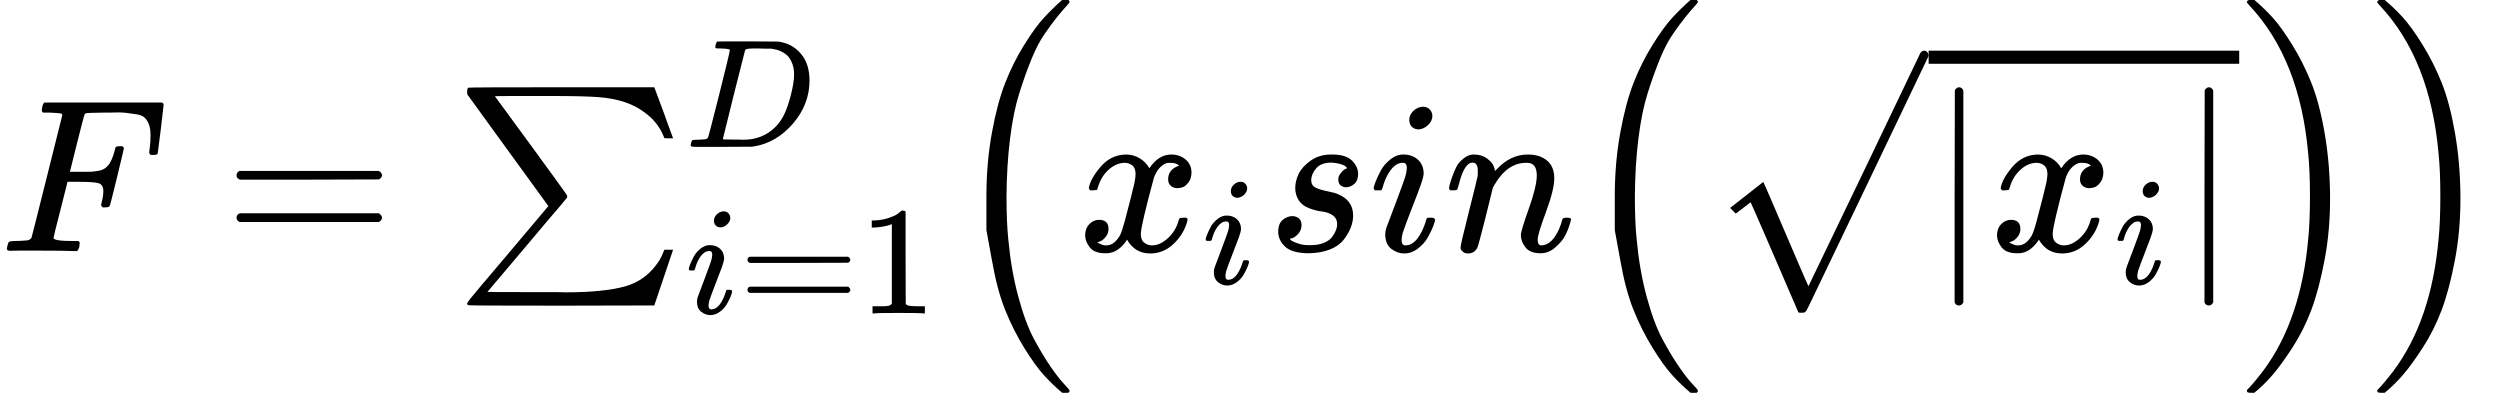
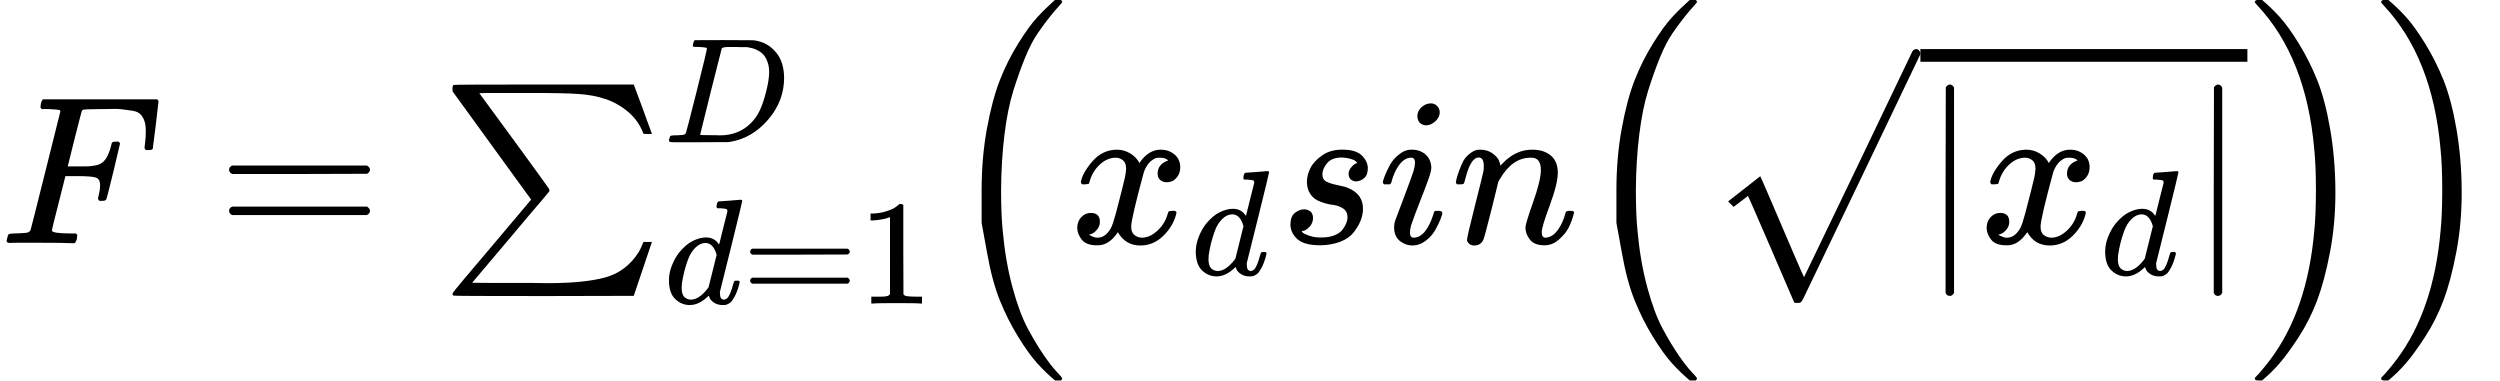
- <svg xmlns="http://www.w3.org/2000/svg" xmlns:xlink="http://www.w3.org/1999/xlink" width="25.896ex" height="4.07ex" viewBox="0 -1149.5 11446.1 1799" aria-hidden="true" style="">
+ <svg xmlns="http://www.w3.org/2000/svg" xmlns:xlink="http://www.w3.org/1999/xlink" width="26.736ex" height="4.07ex" viewBox="0 -1149.5 11817.3 1799" aria-hidden="true" style="">
  <defs>
-     <path id="MJX-566-TEX-I-1D439" d="M48 1Q31 1 31 11Q31 13 34 25Q38 41 42 43T65 46Q92 46 125 49Q139 52 144 61Q146 66 215 342T285 622Q285 629 281 629Q273 632 228 634H197Q191 640 191 642T193 659Q197 676 203 680H742Q749 676 749 669Q749 664 736 557T722 447Q720 440 702 440H690Q683 445 683 453Q683 454 686 477T689 530Q689 560 682 579T663 610T626 626T575 633T503 634H480Q398 633 393 631Q388 629 386 623Q385 622 352 492L320 363H375Q378 363 398 363T426 364T448 367T472 374T489 386Q502 398 511 419T524 457T529 475Q532 480 548 480H560Q567 475 567 470Q567 467 536 339T502 207Q500 200 482 200H470Q463 206 463 212Q463 215 468 234T473 274Q473 303 453 310T364 317H309L277 190Q245 66 245 60Q245 46 334 46H359Q365 40 365 39T363 19Q359 6 353 0H336Q295 2 185 2Q120 2 86 2T48 1Z" />
-     <path id="MJX-566-TEX-N-3D" d="M56 347Q56 360 70 367H707Q722 359 722 347Q722 336 708 328L390 327H72Q56 332 56 347ZM56 153Q56 168 72 173H708Q722 163 722 153Q722 140 707 133H70Q56 140 56 153Z" />
-     <path id="MJX-566-TEX-SO-2211" d="M61 748Q64 750 489 750H913L954 640Q965 609 976 579T993 533T999 516H979L959 517Q936 579 886 621T777 682Q724 700 655 705T436 710H319Q183 710 183 709Q186 706 348 484T511 259Q517 250 513 244L490 216Q466 188 420 134T330 27L149 -187Q149 -188 362 -188Q388 -188 436 -188T506 -189Q679 -189 778 -162T936 -43Q946 -27 959 6H999L913 -249L489 -250Q65 -250 62 -248Q56 -246 56 -239Q56 -234 118 -161Q186 -81 245 -11L428 206Q428 207 242 462L57 717L56 728Q56 744 61 748Z" />
-     <path id="MJX-566-TEX-I-1D437" d="M287 628Q287 635 230 637Q207 637 200 638T193 647Q193 655 197 667T204 682Q206 683 403 683Q570 682 590 682T630 676Q702 659 752 597T803 431Q803 275 696 151T444 3L430 1L236 0H125H72Q48 0 41 2T33 11Q33 13 36 25Q40 41 44 43T67 46Q94 46 127 49Q141 52 146 61Q149 65 218 339T287 628ZM703 469Q703 507 692 537T666 584T629 613T590 629T555 636Q553 636 541 636T512 636T479 637H436Q392 637 386 627Q384 623 313 339T242 52Q242 48 253 48T330 47Q335 47 349 47T373 46Q499 46 581 128Q617 164 640 212T683 339T703 469Z" />
-     <path id="MJX-566-TEX-I-1D456" d="M184 600Q184 624 203 642T247 661Q265 661 277 649T290 619Q290 596 270 577T226 557Q211 557 198 567T184 600ZM21 287Q21 295 30 318T54 369T98 420T158 442Q197 442 223 419T250 357Q250 340 236 301T196 196T154 83Q149 61 149 51Q149 26 166 26Q175 26 185 29T208 43T235 78T260 137Q263 149 265 151T282 153Q302 153 302 143Q302 135 293 112T268 61T223 11T161 -11Q129 -11 102 10T74 74Q74 91 79 106T122 220Q160 321 166 341T173 380Q173 404 156 404H154Q124 404 99 371T61 287Q60 286 59 284T58 281T56 279T53 278T49 278T41 278H27Q21 284 21 287Z" />
-     <path id="MJX-566-TEX-N-31" d="M213 578L200 573Q186 568 160 563T102 556H83V602H102Q149 604 189 617T245 641T273 663Q275 666 285 666Q294 666 302 660V361L303 61Q310 54 315 52T339 48T401 46H427V0H416Q395 3 257 3Q121 3 100 0H88V46H114Q136 46 152 46T177 47T193 50T201 52T207 57T213 61V578Z" />
-     <path id="MJX-566-TEX-LO-28" d="M180 96T180 250T205 541T266 770T353 944T444 1069T527 1150H555Q561 1144 561 1141Q561 1137 545 1120T504 1072T447 995T386 878T330 721T288 513T272 251Q272 133 280 56Q293 -87 326 -209T399 -405T475 -531T536 -609T561 -640Q561 -643 555 -649H527Q483 -612 443 -568T353 -443T266 -270T205 -41Z" />
-     <path id="MJX-566-TEX-I-1D465" d="M52 289Q59 331 106 386T222 442Q257 442 286 424T329 379Q371 442 430 442Q467 442 494 420T522 361Q522 332 508 314T481 292T458 288Q439 288 427 299T415 328Q415 374 465 391Q454 404 425 404Q412 404 406 402Q368 386 350 336Q290 115 290 78Q290 50 306 38T341 26Q378 26 414 59T463 140Q466 150 469 151T485 153H489Q504 153 504 145Q504 144 502 134Q486 77 440 33T333 -11Q263 -11 227 52Q186 -10 133 -10H127Q78 -10 57 16T35 71Q35 103 54 123T99 143Q142 143 142 101Q142 81 130 66T107 46T94 41L91 40Q91 39 97 36T113 29T132 26Q168 26 194 71Q203 87 217 139T245 247T261 313Q266 340 266 352Q266 380 251 392T217 404Q177 404 142 372T93 290Q91 281 88 280T72 278H58Q52 284 52 289Z" />
-     <path id="MJX-566-TEX-I-1D460" d="M131 289Q131 321 147 354T203 415T300 442Q362 442 390 415T419 355Q419 323 402 308T364 292Q351 292 340 300T328 326Q328 342 337 354T354 372T367 378Q368 378 368 379Q368 382 361 388T336 399T297 405Q249 405 227 379T204 326Q204 301 223 291T278 274T330 259Q396 230 396 163Q396 135 385 107T352 51T289 7T195 -10Q118 -10 86 19T53 87Q53 126 74 143T118 160Q133 160 146 151T160 120Q160 94 142 76T111 58Q109 57 108 57T107 55Q108 52 115 47T146 34T201 27Q237 27 263 38T301 66T318 97T323 122Q323 150 302 164T254 181T195 196T148 231Q131 256 131 289Z" />
-     <path id="MJX-566-TEX-I-1D45B" d="M21 287Q22 293 24 303T36 341T56 388T89 425T135 442Q171 442 195 424T225 390T231 369Q231 367 232 367L243 378Q304 442 382 442Q436 442 469 415T503 336T465 179T427 52Q427 26 444 26Q450 26 453 27Q482 32 505 65T540 145Q542 153 560 153Q580 153 580 145Q580 144 576 130Q568 101 554 73T508 17T439 -10Q392 -10 371 17T350 73Q350 92 386 193T423 345Q423 404 379 404H374Q288 404 229 303L222 291L189 157Q156 26 151 16Q138 -11 108 -11Q95 -11 87 -5T76 7T74 17Q74 30 112 180T152 343Q153 348 153 366Q153 405 129 405Q91 405 66 305Q60 285 60 284Q58 278 41 278H27Q21 284 21 287Z" />
-     <path id="MJX-566-TEX-SO-221A" d="M263 249Q264 249 315 130T417 -108T470 -228L725 302Q981 837 982 839Q989 850 1001 850Q1008 850 1013 844T1020 832V826L741 243Q645 43 540 -176Q479 -303 469 -324T453 -348Q449 -350 436 -350L424 -349L315 -96Q206 156 205 156L171 130Q138 104 137 104L111 130L263 249Z" />
-     <path id="MJX-566-TEX-N-7C" d="M139 -249H137Q125 -249 119 -235V251L120 737Q130 750 139 750Q152 750 159 735V-235Q151 -249 141 -249H139Z" />
-     <path id="MJX-566-TEX-LO-29" d="M35 1138Q35 1150 51 1150H56H69Q113 1113 153 1069T243 944T330 771T391 541T416 250T391 -40T330 -270T243 -443T152 -568T69 -649H56Q43 -649 39 -647T35 -637Q65 -607 110 -548Q283 -316 316 56Q324 133 324 251Q324 368 316 445Q278 877 48 1123Q36 1137 35 1138Z" />
+     <path id="MJX-853-TEX-I-1D439" d="M48 1Q31 1 31 11Q31 13 34 25Q38 41 42 43T65 46Q92 46 125 49Q139 52 144 61Q146 66 215 342T285 622Q285 629 281 629Q273 632 228 634H197Q191 640 191 642T193 659Q197 676 203 680H742Q749 676 749 669Q749 664 736 557T722 447Q720 440 702 440H690Q683 445 683 453Q683 454 686 477T689 530Q689 560 682 579T663 610T626 626T575 633T503 634H480Q398 633 393 631Q388 629 386 623Q385 622 352 492L320 363H375Q378 363 398 363T426 364T448 367T472 374T489 386Q502 398 511 419T524 457T529 475Q532 480 548 480H560Q567 475 567 470Q567 467 536 339T502 207Q500 200 482 200H470Q463 206 463 212Q463 215 468 234T473 274Q473 303 453 310T364 317H309L277 190Q245 66 245 60Q245 46 334 46H359Q365 40 365 39T363 19Q359 6 353 0H336Q295 2 185 2Q120 2 86 2T48 1Z" />
+     <path id="MJX-853-TEX-N-3D" d="M56 347Q56 360 70 367H707Q722 359 722 347Q722 336 708 328L390 327H72Q56 332 56 347ZM56 153Q56 168 72 173H708Q722 163 722 153Q722 140 707 133H70Q56 140 56 153Z" />
+     <path id="MJX-853-TEX-SO-2211" d="M61 748Q64 750 489 750H913L954 640Q965 609 976 579T993 533T999 516H979L959 517Q936 579 886 621T777 682Q724 700 655 705T436 710H319Q183 710 183 709Q186 706 348 484T511 259Q517 250 513 244L490 216Q466 188 420 134T330 27L149 -187Q149 -188 362 -188Q388 -188 436 -188T506 -189Q679 -189 778 -162T936 -43Q946 -27 959 6H999L913 -249L489 -250Q65 -250 62 -248Q56 -246 56 -239Q56 -234 118 -161Q186 -81 245 -11L428 206Q428 207 242 462L57 717L56 728Q56 744 61 748Z" />
+     <path id="MJX-853-TEX-I-1D437" d="M287 628Q287 635 230 637Q207 637 200 638T193 647Q193 655 197 667T204 682Q206 683 403 683Q570 682 590 682T630 676Q702 659 752 597T803 431Q803 275 696 151T444 3L430 1L236 0H125H72Q48 0 41 2T33 11Q33 13 36 25Q40 41 44 43T67 46Q94 46 127 49Q141 52 146 61Q149 65 218 339T287 628ZM703 469Q703 507 692 537T666 584T629 613T590 629T555 636Q553 636 541 636T512 636T479 637H436Q392 637 386 627Q384 623 313 339T242 52Q242 48 253 48T330 47Q335 47 349 47T373 46Q499 46 581 128Q617 164 640 212T683 339T703 469Z" />
+     <path id="MJX-853-TEX-I-1D451" d="M366 683Q367 683 438 688T511 694Q523 694 523 686Q523 679 450 384T375 83T374 68Q374 26 402 26Q411 27 422 35Q443 55 463 131Q469 151 473 152Q475 153 483 153H487H491Q506 153 506 145Q506 140 503 129Q490 79 473 48T445 8T417 -8Q409 -10 393 -10Q359 -10 336 5T306 36L300 51Q299 52 296 50Q294 48 292 46Q233 -10 172 -10Q117 -10 75 30T33 157Q33 205 53 255T101 341Q148 398 195 420T280 442Q336 442 364 400Q369 394 369 396Q370 400 396 505T424 616Q424 629 417 632T378 637H357Q351 643 351 645T353 664Q358 683 366 683ZM352 326Q329 405 277 405Q242 405 210 374T160 293Q131 214 119 129Q119 126 119 118T118 106Q118 61 136 44T179 26Q233 26 290 98L298 109L352 326Z" />
+     <path id="MJX-853-TEX-N-31" d="M213 578L200 573Q186 568 160 563T102 556H83V602H102Q149 604 189 617T245 641T273 663Q275 666 285 666Q294 666 302 660V361L303 61Q310 54 315 52T339 48T401 46H427V0H416Q395 3 257 3Q121 3 100 0H88V46H114Q136 46 152 46T177 47T193 50T201 52T207 57T213 61V578Z" />
+     <path id="MJX-853-TEX-LO-28" d="M180 96T180 250T205 541T266 770T353 944T444 1069T527 1150H555Q561 1144 561 1141Q561 1137 545 1120T504 1072T447 995T386 878T330 721T288 513T272 251Q272 133 280 56Q293 -87 326 -209T399 -405T475 -531T536 -609T561 -640Q561 -643 555 -649H527Q483 -612 443 -568T353 -443T266 -270T205 -41Z" />
+     <path id="MJX-853-TEX-I-1D465" d="M52 289Q59 331 106 386T222 442Q257 442 286 424T329 379Q371 442 430 442Q467 442 494 420T522 361Q522 332 508 314T481 292T458 288Q439 288 427 299T415 328Q415 374 465 391Q454 404 425 404Q412 404 406 402Q368 386 350 336Q290 115 290 78Q290 50 306 38T341 26Q378 26 414 59T463 140Q466 150 469 151T485 153H489Q504 153 504 145Q504 144 502 134Q486 77 440 33T333 -11Q263 -11 227 52Q186 -10 133 -10H127Q78 -10 57 16T35 71Q35 103 54 123T99 143Q142 143 142 101Q142 81 130 66T107 46T94 41L91 40Q91 39 97 36T113 29T132 26Q168 26 194 71Q203 87 217 139T245 247T261 313Q266 340 266 352Q266 380 251 392T217 404Q177 404 142 372T93 290Q91 281 88 280T72 278H58Q52 284 52 289Z" />
+     <path id="MJX-853-TEX-I-1D460" d="M131 289Q131 321 147 354T203 415T300 442Q362 442 390 415T419 355Q419 323 402 308T364 292Q351 292 340 300T328 326Q328 342 337 354T354 372T367 378Q368 378 368 379Q368 382 361 388T336 399T297 405Q249 405 227 379T204 326Q204 301 223 291T278 274T330 259Q396 230 396 163Q396 135 385 107T352 51T289 7T195 -10Q118 -10 86 19T53 87Q53 126 74 143T118 160Q133 160 146 151T160 120Q160 94 142 76T111 58Q109 57 108 57T107 55Q108 52 115 47T146 34T201 27Q237 27 263 38T301 66T318 97T323 122Q323 150 302 164T254 181T195 196T148 231Q131 256 131 289Z" />
+     <path id="MJX-853-TEX-I-1D456" d="M184 600Q184 624 203 642T247 661Q265 661 277 649T290 619Q290 596 270 577T226 557Q211 557 198 567T184 600ZM21 287Q21 295 30 318T54 369T98 420T158 442Q197 442 223 419T250 357Q250 340 236 301T196 196T154 83Q149 61 149 51Q149 26 166 26Q175 26 185 29T208 43T235 78T260 137Q263 149 265 151T282 153Q302 153 302 143Q302 135 293 112T268 61T223 11T161 -11Q129 -11 102 10T74 74Q74 91 79 106T122 220Q160 321 166 341T173 380Q173 404 156 404H154Q124 404 99 371T61 287Q60 286 59 284T58 281T56 279T53 278T49 278T41 278H27Q21 284 21 287Z" />
+     <path id="MJX-853-TEX-I-1D45B" d="M21 287Q22 293 24 303T36 341T56 388T89 425T135 442Q171 442 195 424T225 390T231 369Q231 367 232 367L243 378Q304 442 382 442Q436 442 469 415T503 336T465 179T427 52Q427 26 444 26Q450 26 453 27Q482 32 505 65T540 145Q542 153 560 153Q580 153 580 145Q580 144 576 130Q568 101 554 73T508 17T439 -10Q392 -10 371 17T350 73Q350 92 386 193T423 345Q423 404 379 404H374Q288 404 229 303L222 291L189 157Q156 26 151 16Q138 -11 108 -11Q95 -11 87 -5T76 7T74 17Q74 30 112 180T152 343Q153 348 153 366Q153 405 129 405Q91 405 66 305Q60 285 60 284Q58 278 41 278H27Q21 284 21 287Z" />
+     <path id="MJX-853-TEX-SO-221A" d="M263 249Q264 249 315 130T417 -108T470 -228L725 302Q981 837 982 839Q989 850 1001 850Q1008 850 1013 844T1020 832V826L741 243Q645 43 540 -176Q479 -303 469 -324T453 -348Q449 -350 436 -350L424 -349L315 -96Q206 156 205 156L171 130Q138 104 137 104L111 130L263 249Z" />
+     <path id="MJX-853-TEX-N-7C" d="M139 -249H137Q125 -249 119 -235V251L120 737Q130 750 139 750Q152 750 159 735V-235Q151 -249 141 -249H139Z" />
+     <path id="MJX-853-TEX-LO-29" d="M35 1138Q35 1150 51 1150H56H69Q113 1113 153 1069T243 944T330 771T391 541T416 250T391 -40T330 -270T243 -443T152 -568T69 -649H56Q43 -649 39 -647T35 -637Q65 -607 110 -548Q283 -316 316 56Q324 133 324 251Q324 368 316 445Q278 877 48 1123Q36 1137 35 1138Z" />
  </defs>
  <g stroke="currentColor" fill="currentColor" stroke-width="0" transform="matrix(1 0 0 -1 0 0)">
    <g data-mml-node="math">
      <g data-mml-node="mi">
-         <use xlink:href="#MJX-566-TEX-I-1D439" />
+         <use xlink:href="#MJX-853-TEX-I-1D439" />
      </g>
      <g data-mml-node="mo" transform="translate(1026.8, 0)">
-         <use xlink:href="#MJX-566-TEX-N-3D" />
+         <use xlink:href="#MJX-853-TEX-N-3D" />
      </g>
      <g data-mml-node="mstyle" transform="translate(2082.6, 0)">
        <g data-mml-node="munderover">
          <g data-mml-node="mo">
-             <use xlink:href="#MJX-566-TEX-SO-2211" />
+             <use xlink:href="#MJX-853-TEX-SO-2211" />
          </g>
          <g data-mml-node="TeXAtom" transform="translate(1056, 477.1) scale(0.707)" data-mjx-texclass="ORD">
            <g data-mml-node="mi">
-               <use xlink:href="#MJX-566-TEX-I-1D437" />
+               <use xlink:href="#MJX-853-TEX-I-1D437" />
            </g>
          </g>
          <g data-mml-node="TeXAtom" transform="translate(1056, -285.4) scale(0.707)" data-mjx-texclass="ORD">
            <g data-mml-node="mi">
-               <use xlink:href="#MJX-566-TEX-I-1D456" />
+               <use xlink:href="#MJX-853-TEX-I-1D451" />
            </g>
-             <g data-mml-node="mo" transform="translate(345, 0)">
-               <use xlink:href="#MJX-566-TEX-N-3D" />
+             <g data-mml-node="mo" transform="translate(520, 0)">
+               <use xlink:href="#MJX-853-TEX-N-3D" />
            </g>
-             <g data-mml-node="mn" transform="translate(1123, 0)">
-               <use xlink:href="#MJX-566-TEX-N-31" />
+             <g data-mml-node="mn" transform="translate(1298, 0)">
+               <use xlink:href="#MJX-853-TEX-N-31" />
            </g>
          </g>
        </g>
-         <g data-mml-node="mrow" transform="translate(2253.6, 0)">
+         <g data-mml-node="mrow" transform="translate(2377.4, 0)">
          <g data-mml-node="mo">
-             <use xlink:href="#MJX-566-TEX-LO-28" />
+             <use xlink:href="#MJX-853-TEX-LO-28" />
          </g>
          <g data-mml-node="msub" transform="translate(597, 0)">
            <g data-mml-node="mi">
-               <use xlink:href="#MJX-566-TEX-I-1D465" />
+               <use xlink:href="#MJX-853-TEX-I-1D465" />
            </g>
            <g data-mml-node="mi" transform="translate(572, -150) scale(0.707)">
-               <use xlink:href="#MJX-566-TEX-I-1D456" />
+               <use xlink:href="#MJX-853-TEX-I-1D451" />
            </g>
          </g>
-           <g data-mml-node="mi" transform="translate(1463, 0)">
-             <use xlink:href="#MJX-566-TEX-I-1D460" />
+           <g data-mml-node="mi" transform="translate(1586.7, 0)">
+             <use xlink:href="#MJX-853-TEX-I-1D460" />
          </g>
-           <g data-mml-node="mi" transform="translate(1932, 0)">
-             <use xlink:href="#MJX-566-TEX-I-1D456" />
+           <g data-mml-node="mi" transform="translate(2055.7, 0)">
+             <use xlink:href="#MJX-853-TEX-I-1D456" />
          </g>
-           <g data-mml-node="mi" transform="translate(2277, 0)">
-             <use xlink:href="#MJX-566-TEX-I-1D45B" />
+           <g data-mml-node="mi" transform="translate(2400.7, 0)">
+             <use xlink:href="#MJX-853-TEX-I-1D45B" />
          </g>
-           <g data-mml-node="mrow" transform="translate(2877, 0)">
+           <g data-mml-node="mrow" transform="translate(3000.7, 0)">
            <g data-mml-node="mo">
-               <use xlink:href="#MJX-566-TEX-LO-28" />
+               <use xlink:href="#MJX-853-TEX-LO-28" />
            </g>
            <g data-mml-node="msqrt" transform="translate(597, 0)">
              <g transform="translate(1020, 0)">
                <g data-mml-node="mrow">
                  <g data-mml-node="mo">
-                     <use xlink:href="#MJX-566-TEX-N-7C" />
+                     <use xlink:href="#MJX-853-TEX-N-7C" />
                  </g>
                  <g data-mml-node="msub" transform="translate(278, 0)">
                    <g data-mml-node="mi">
-                       <use xlink:href="#MJX-566-TEX-I-1D465" />
+                       <use xlink:href="#MJX-853-TEX-I-1D465" />
                    </g>
                    <g data-mml-node="mi" transform="translate(572, -150) scale(0.707)">
-                       <use xlink:href="#MJX-566-TEX-I-1D456" />
+                       <use xlink:href="#MJX-853-TEX-I-1D451" />
                    </g>
                  </g>
-                   <g data-mml-node="mo" transform="translate(1144, 0)">
-                     <use xlink:href="#MJX-566-TEX-N-7C" />
+                   <g data-mml-node="mo" transform="translate(1267.7, 0)">
+                     <use xlink:href="#MJX-853-TEX-N-7C" />
                  </g>
                </g>
              </g>
              <g data-mml-node="mo" transform="translate(0, 67.5)">
-                 <use xlink:href="#MJX-566-TEX-SO-221A" />
+                 <use xlink:href="#MJX-853-TEX-SO-221A" />
              </g>
-               <rect width="1422" height="60" x="1020" y="857.5" />
+               <rect width="1545.7" height="60" x="1020" y="857.5" />
            </g>
-             <g data-mml-node="mo" transform="translate(3039, 0)">
-               <use xlink:href="#MJX-566-TEX-LO-29" />
+             <g data-mml-node="mo" transform="translate(3162.7, 0)">
+               <use xlink:href="#MJX-853-TEX-LO-29" />
            </g>
          </g>
-           <g data-mml-node="mo" transform="translate(6512.9, 0)">
-             <use xlink:href="#MJX-566-TEX-LO-29" />
+           <g data-mml-node="mo" transform="translate(6760.4, 0)">
+             <use xlink:href="#MJX-853-TEX-LO-29" />
          </g>
        </g>
      </g>
    </g>
  </g>
</svg>
